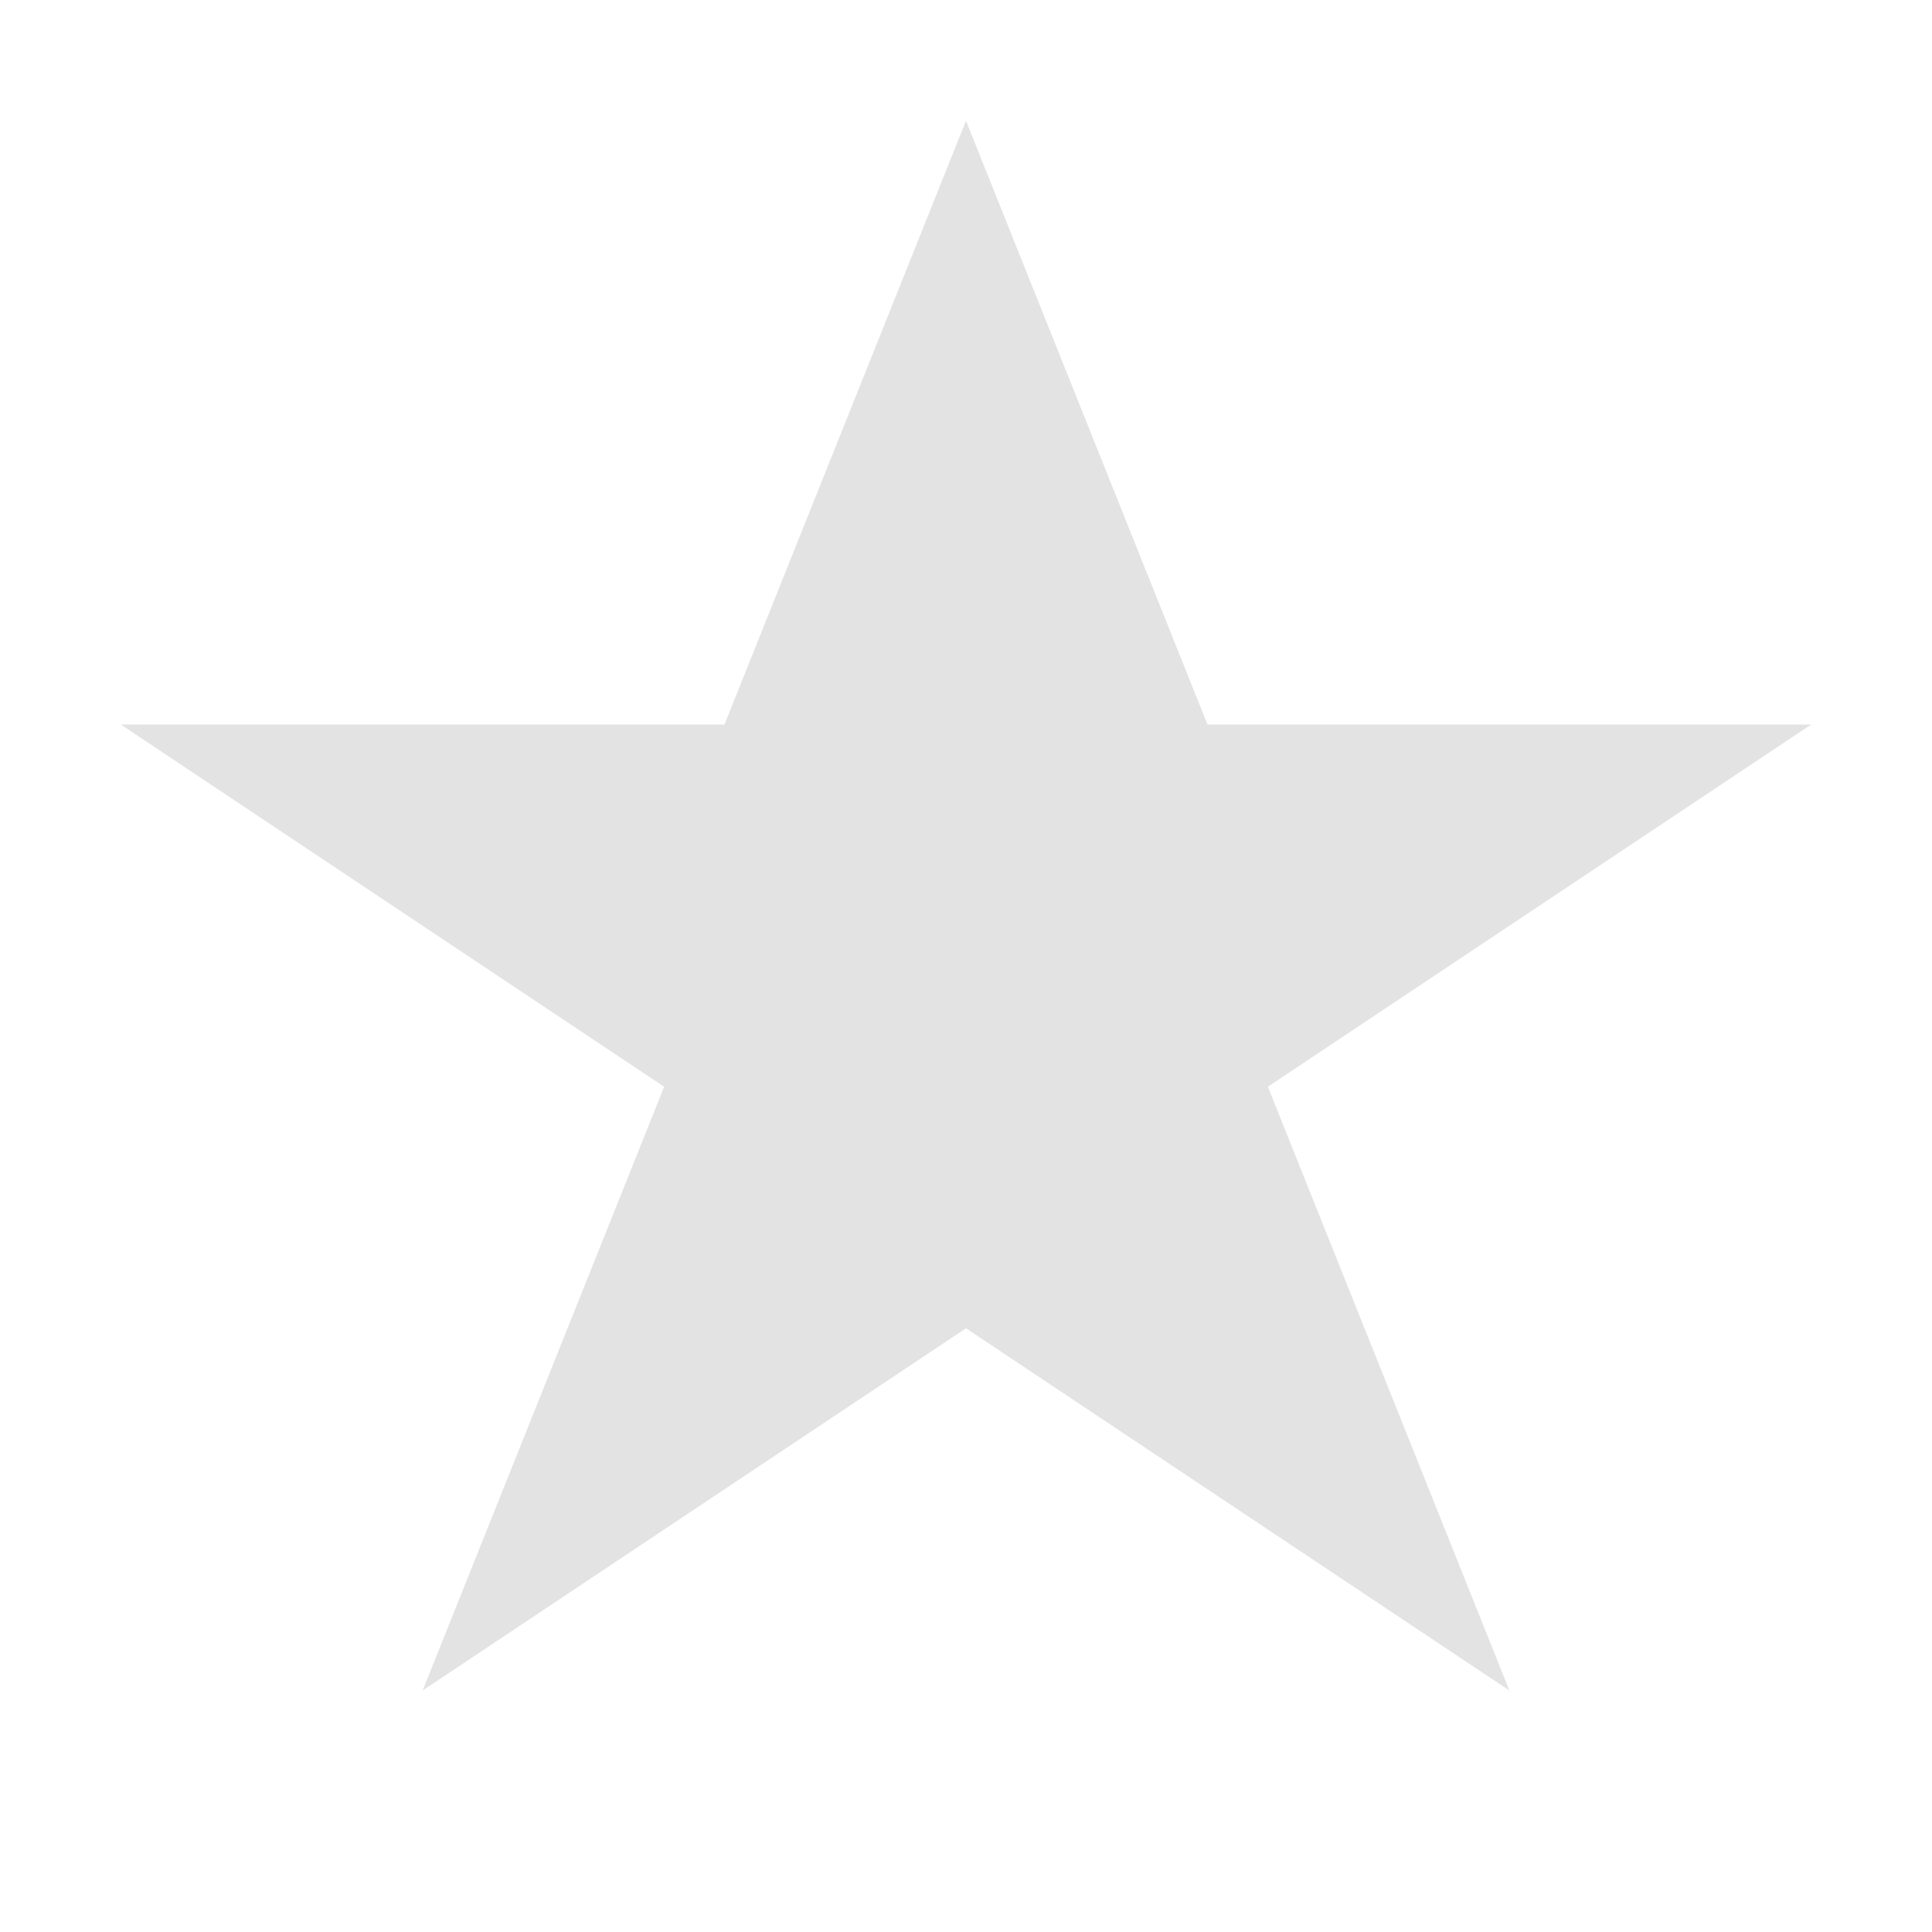
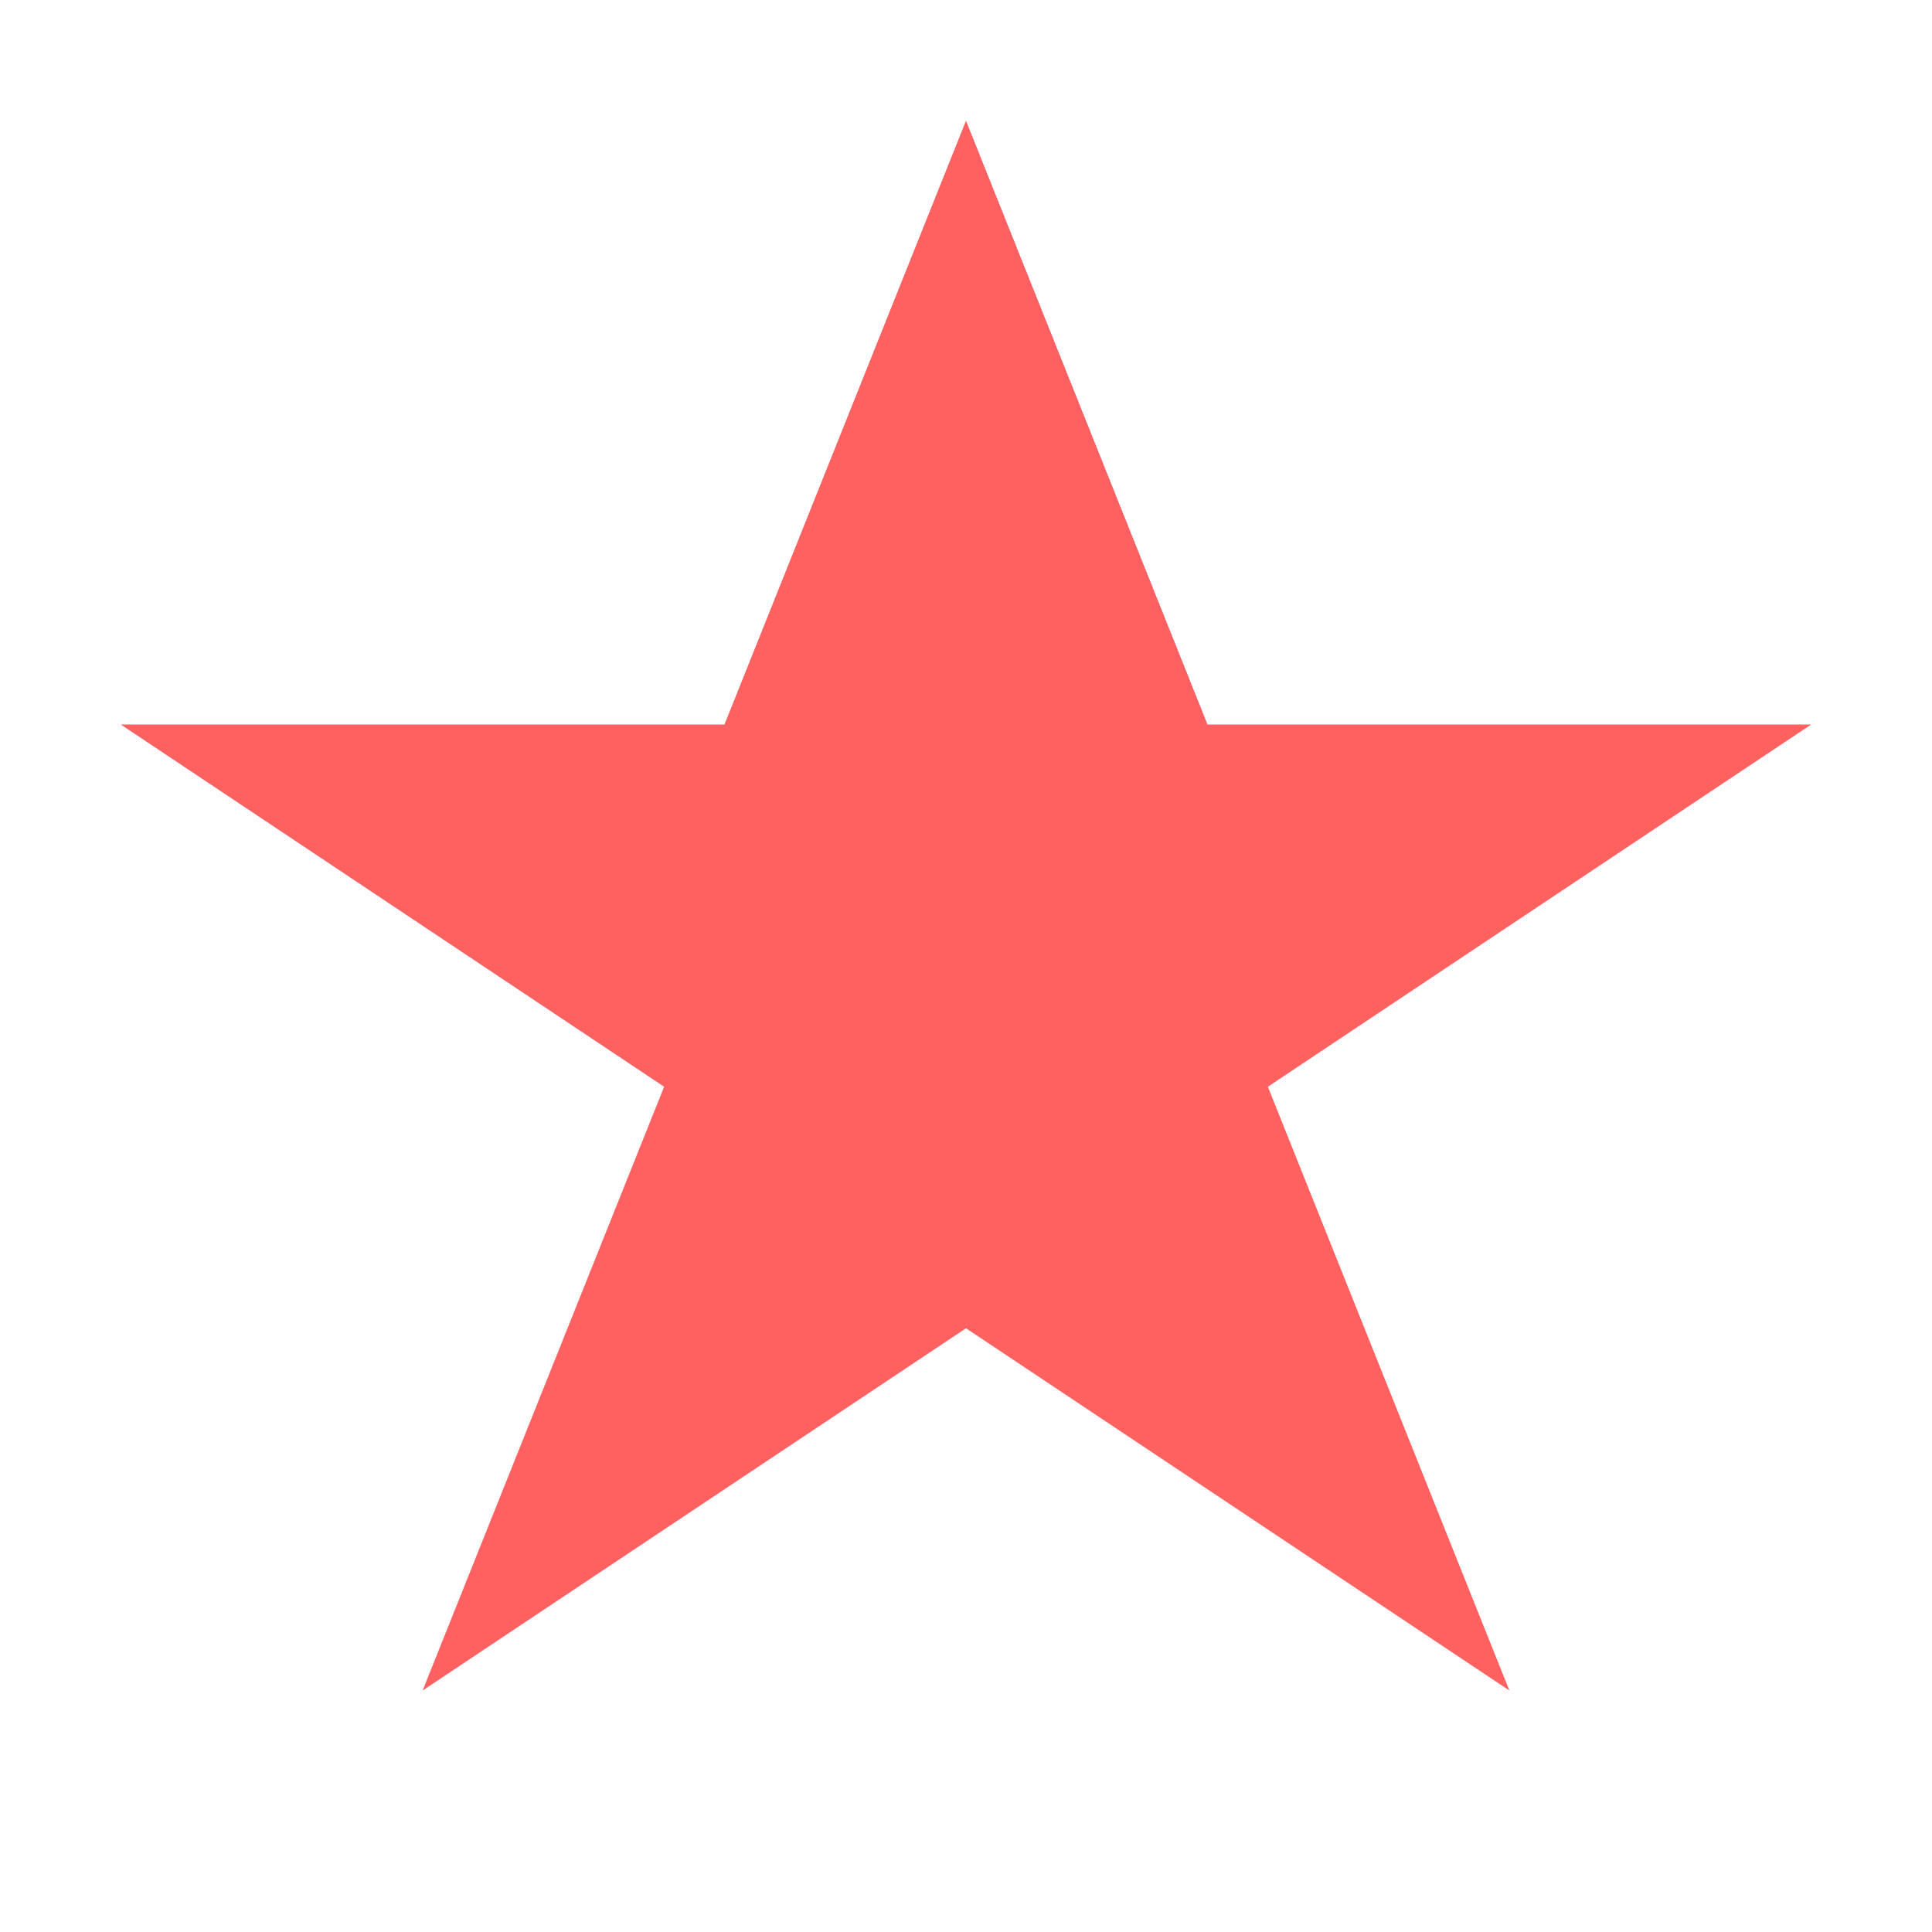
<svg xmlns="http://www.w3.org/2000/svg" version="1.1" viewBox="0 0 32 32">
  <g fill="none" fill-rule="evenodd">
-     <g fill="#E3E3E3">
+     <g fill="#FF6060">
      <polygon points="16 22 7 28 11 18 2 12 12 12 16 2 20 12 30 12 21 18 25 28" />
    </g>
  </g>
</svg>
